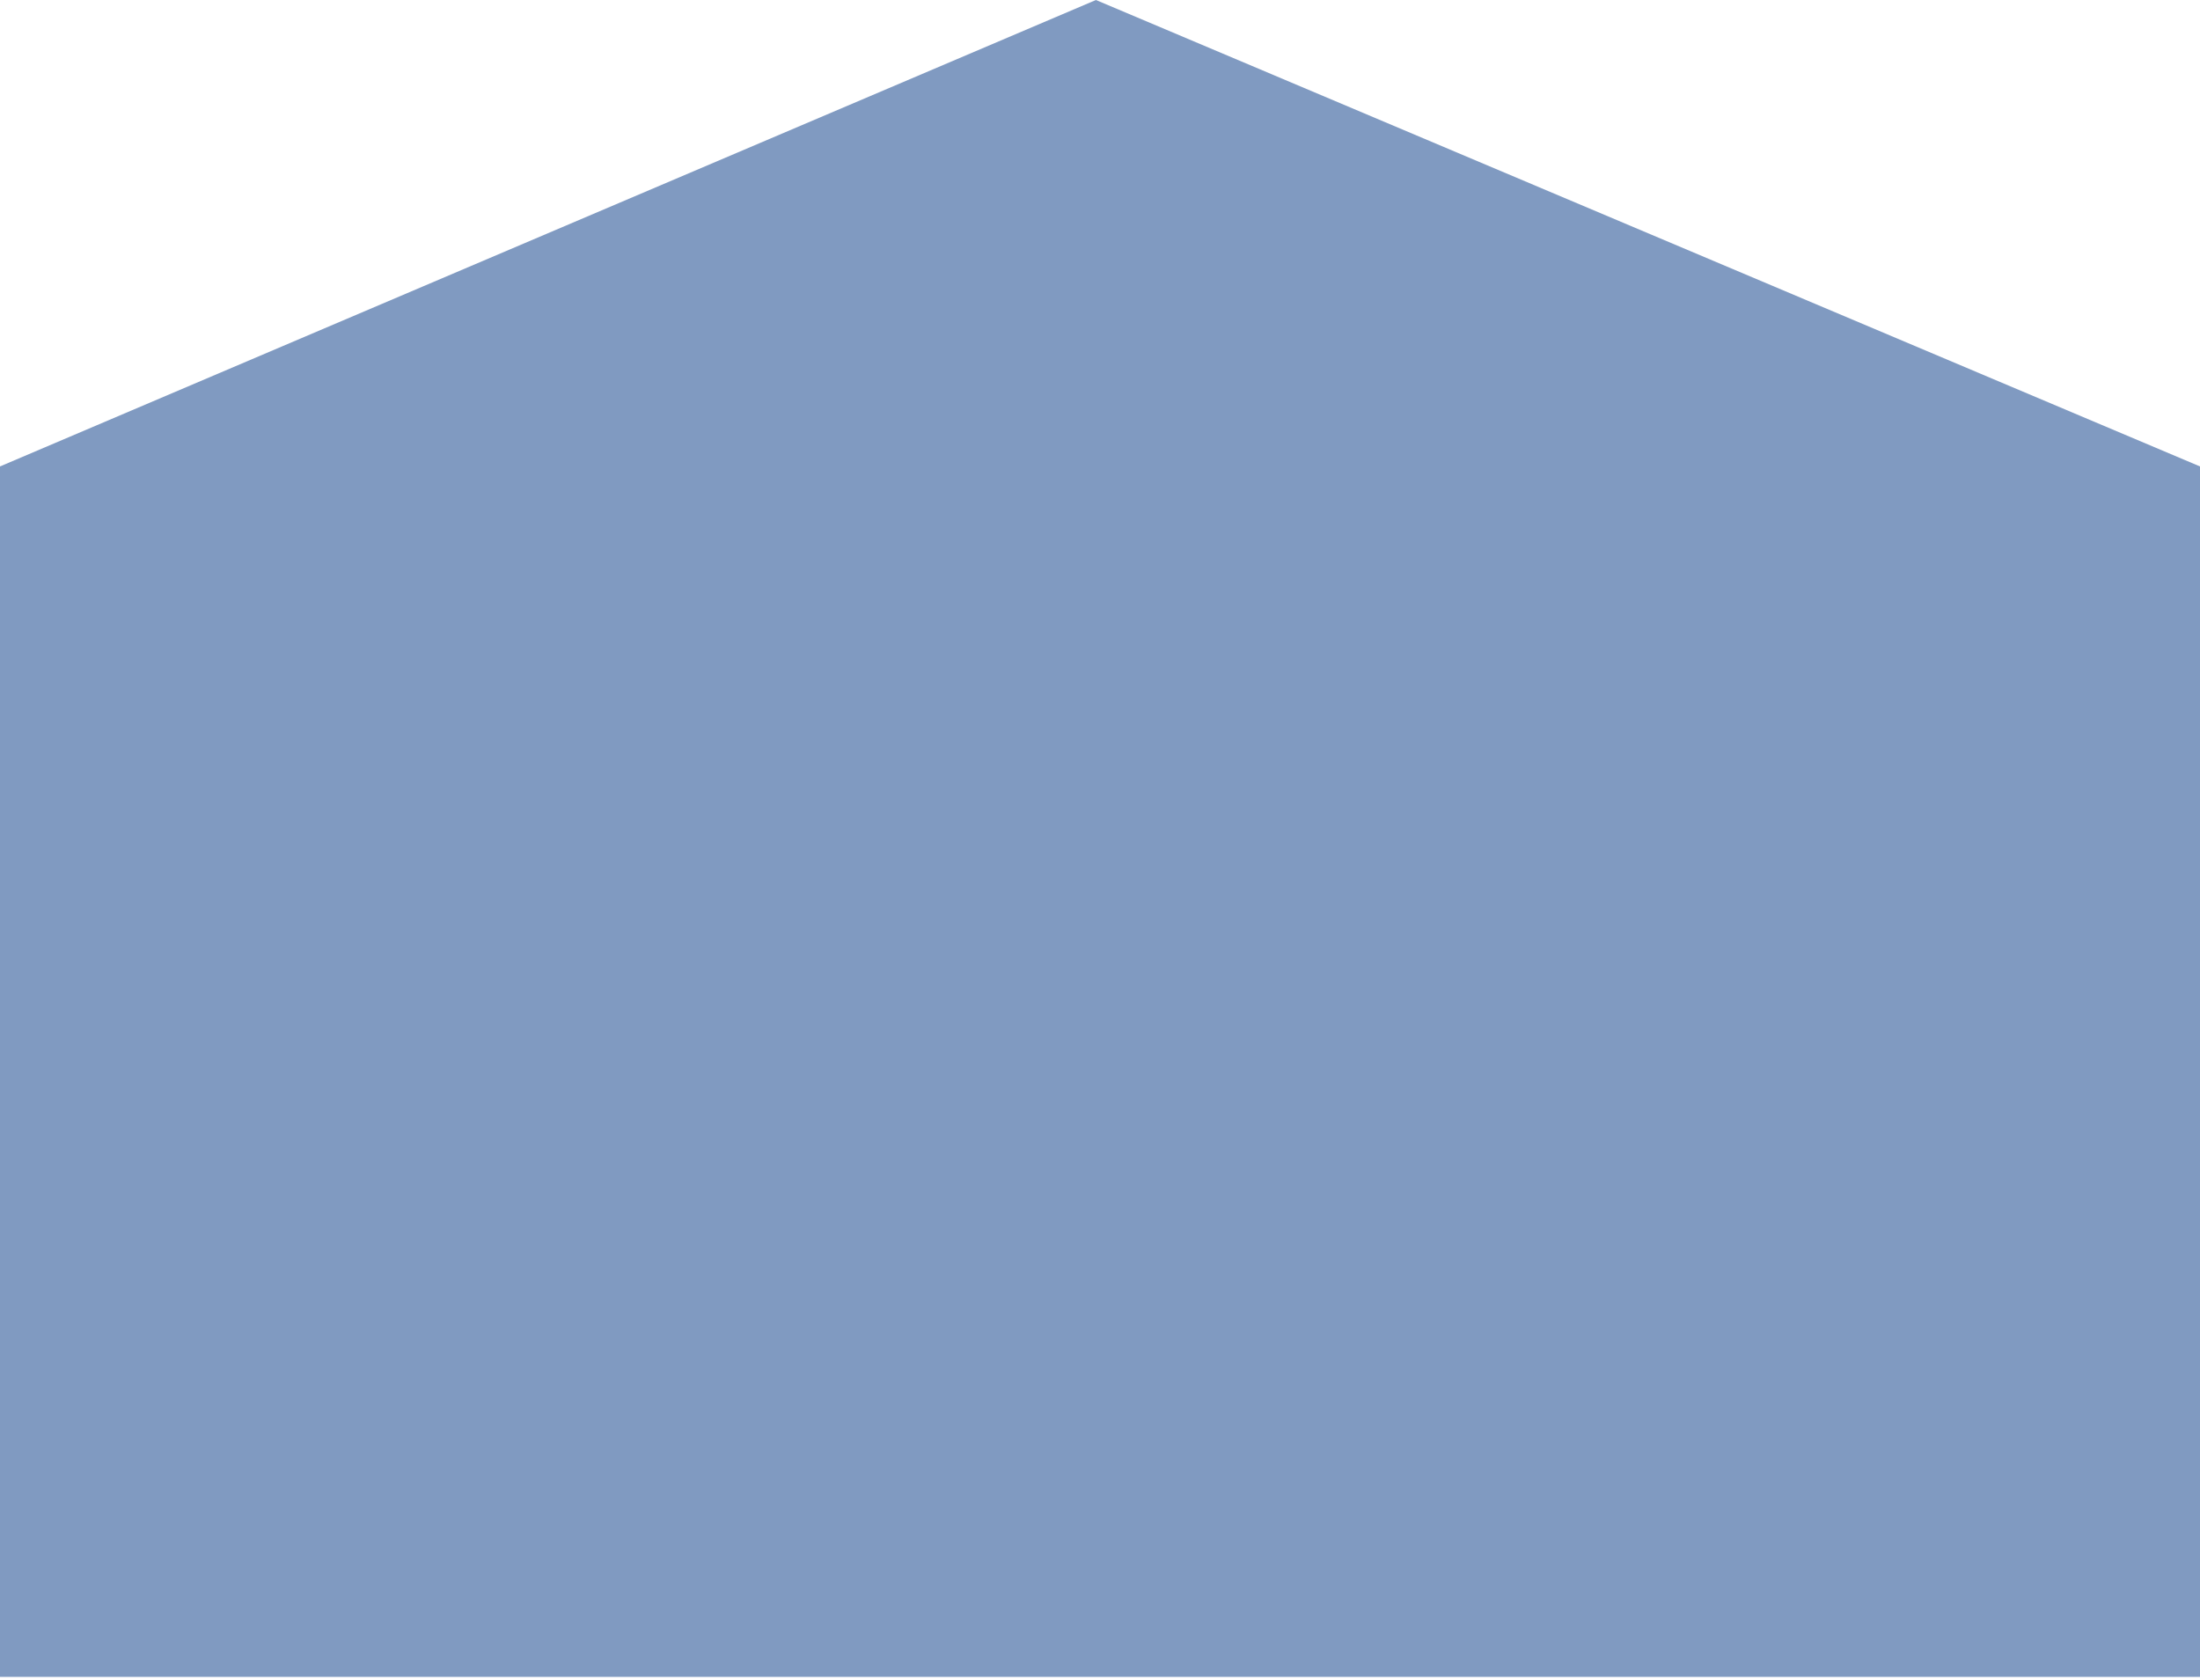
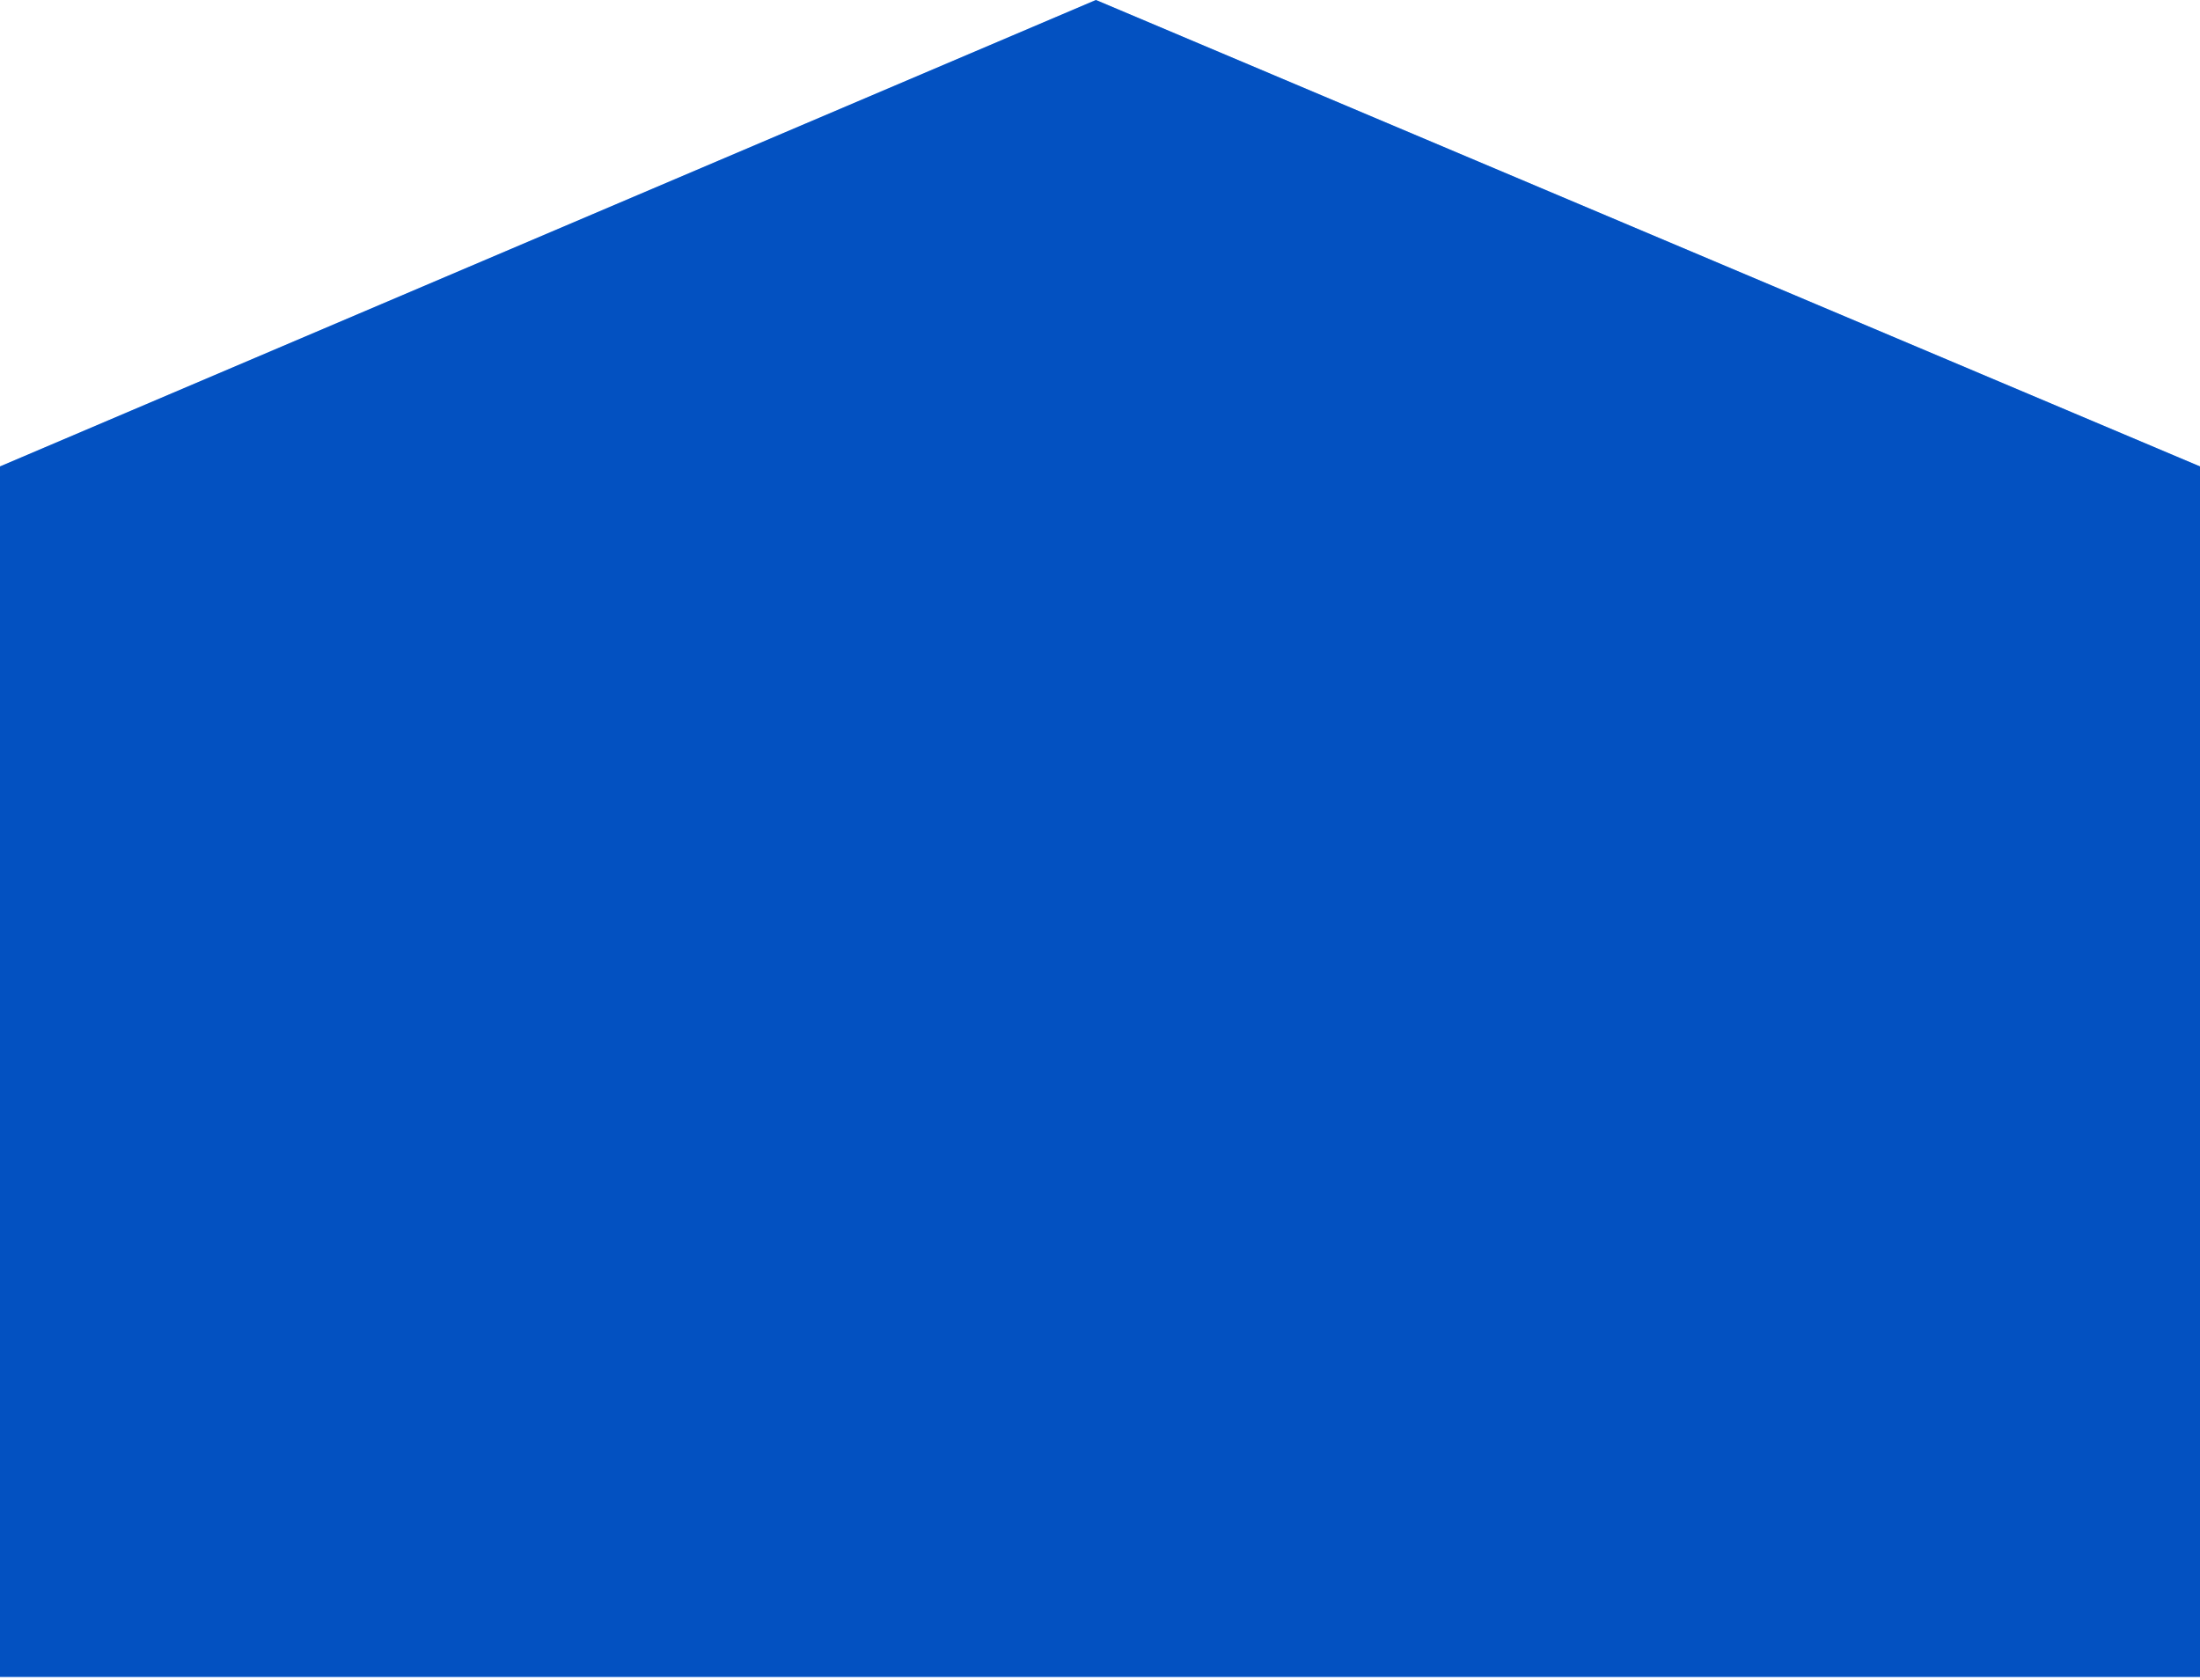
<svg xmlns="http://www.w3.org/2000/svg" width="414" height="316" viewBox="0 0 414 316" fill="none">
+   <g style="mix-blend-mode:hard-light">
+     <path d="M414 315.549L0 315.549L-9.95654e-06 87.77L206.233 -9.01475e-06L414 87.77L414 315.549Z" fill="#023685" />
+   </g>
  <path d="M414 315.549L0 315.549L-9.95654e-06 87.77L206.233 -9.01475e-06L414 87.77L414 315.549Z" fill="#023685" fill-opacity="0.5" />
</svg>
